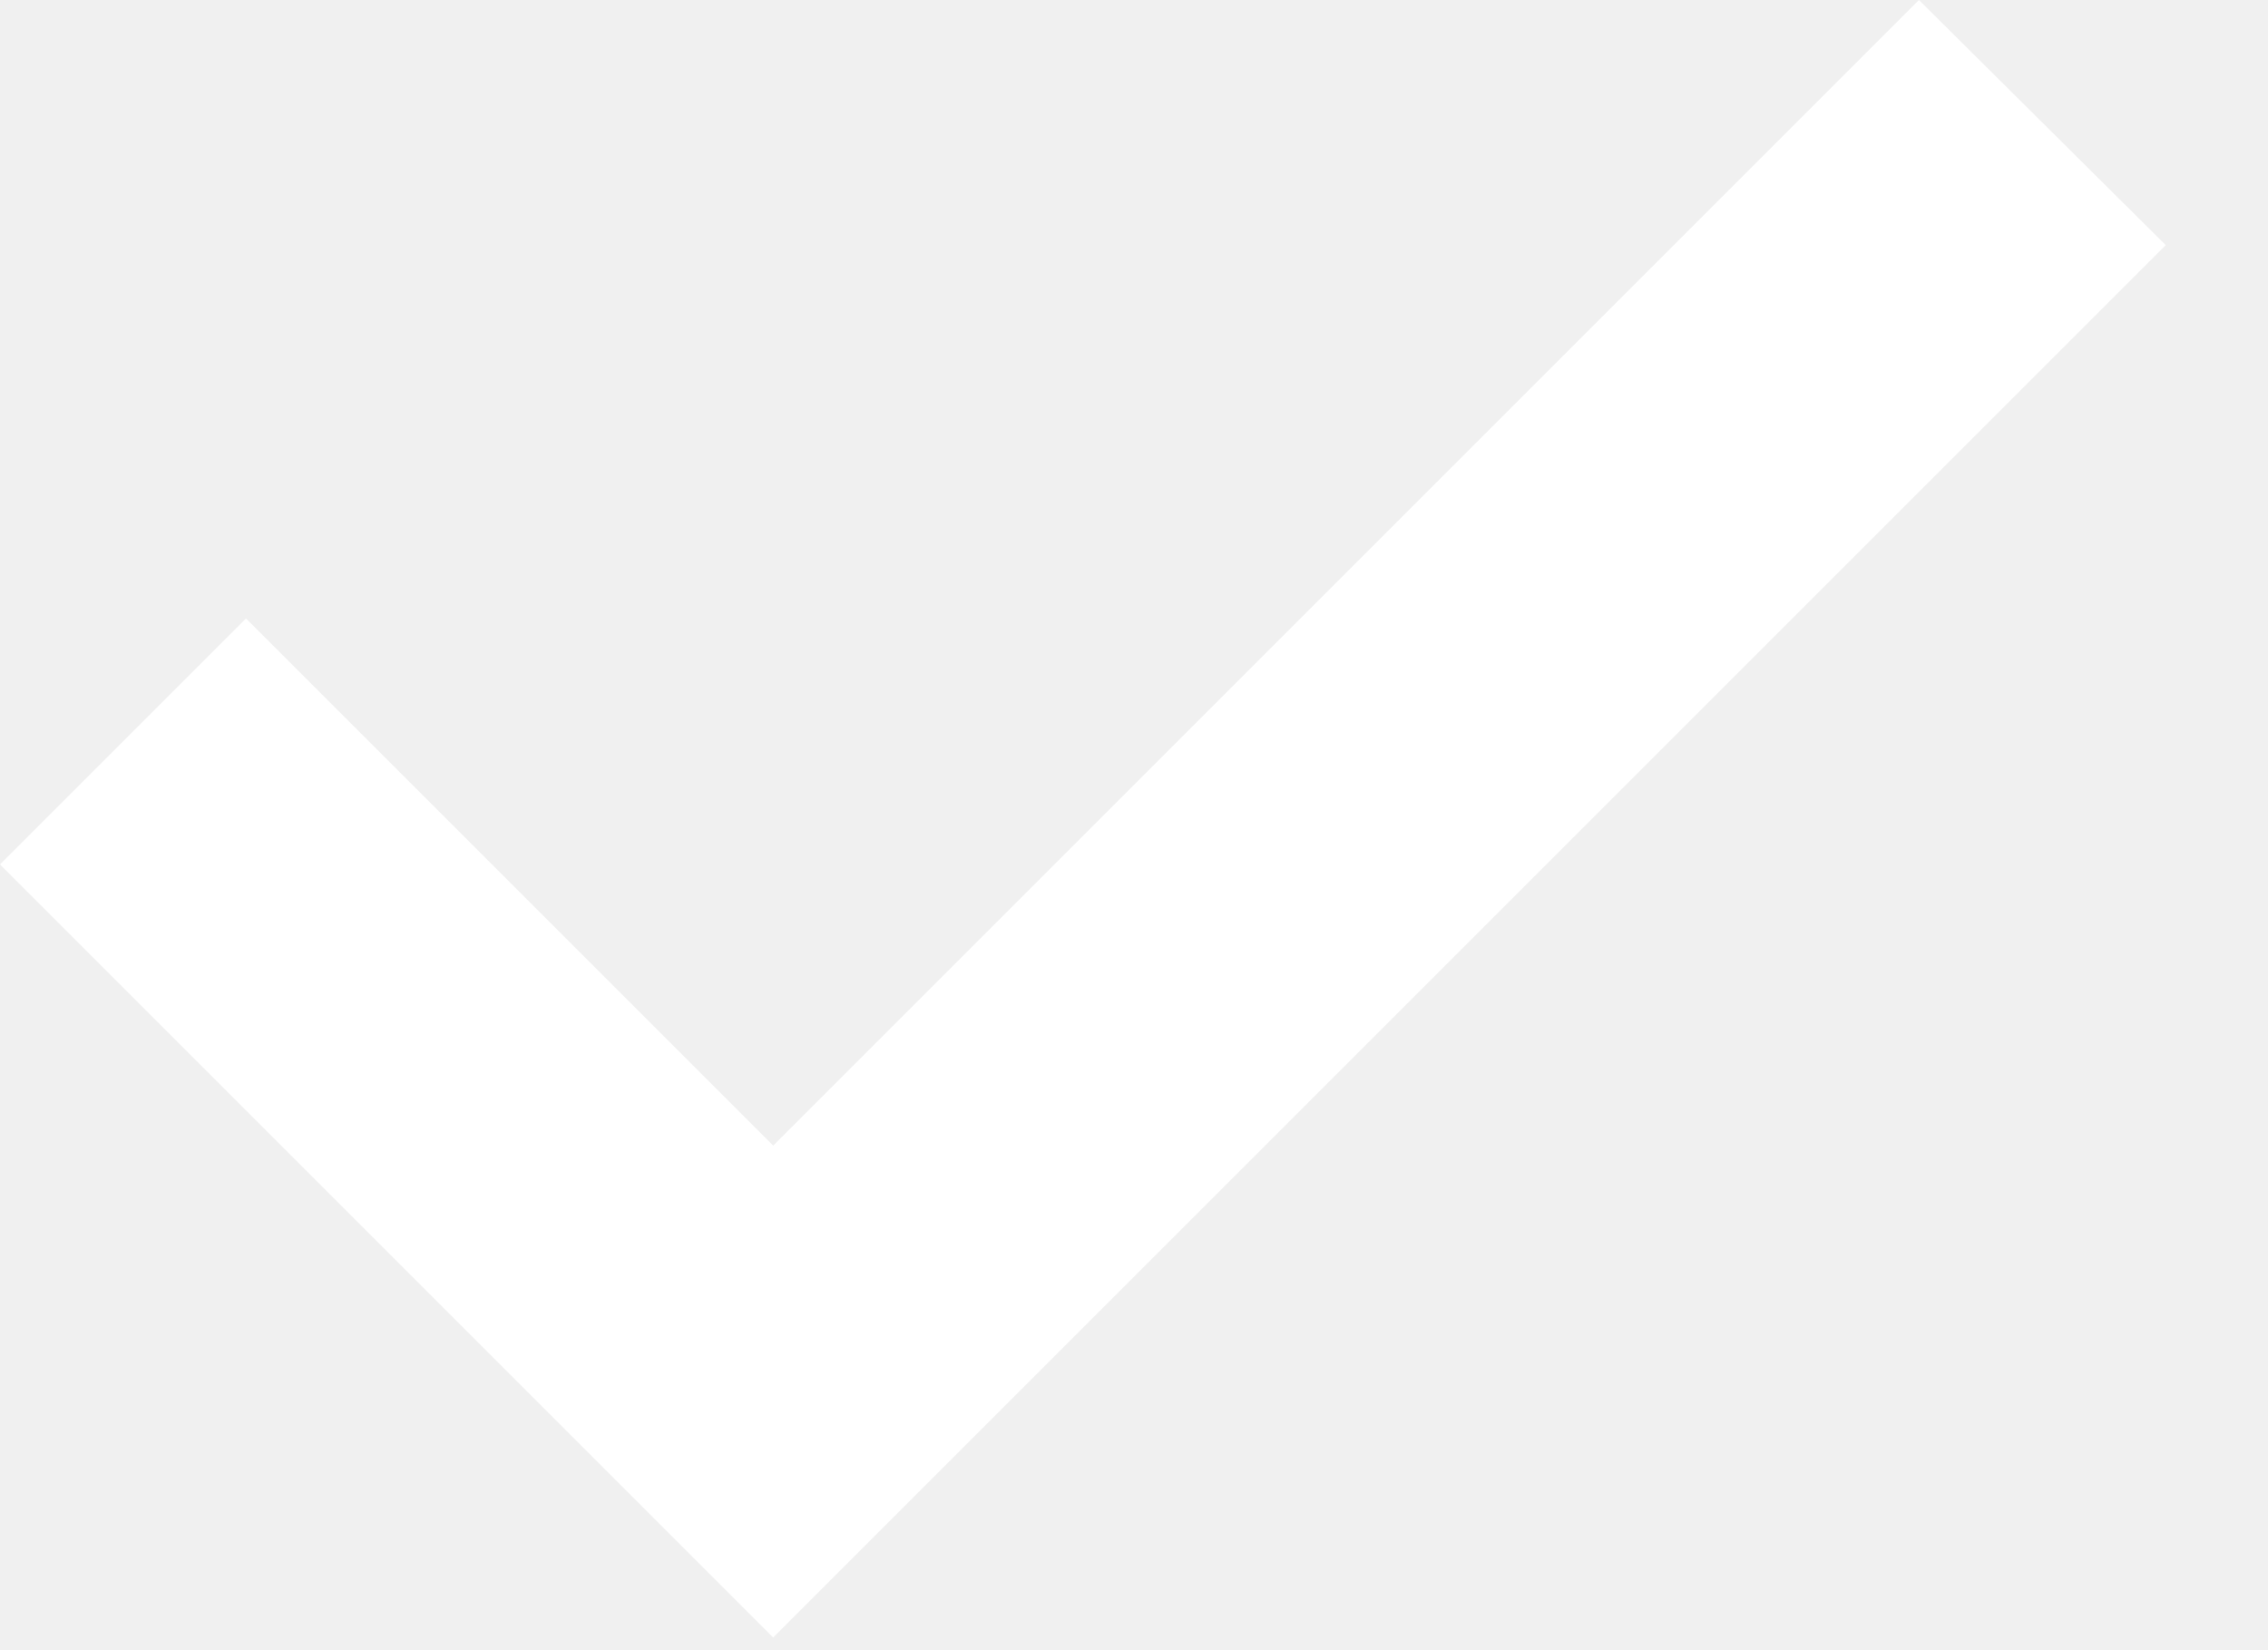
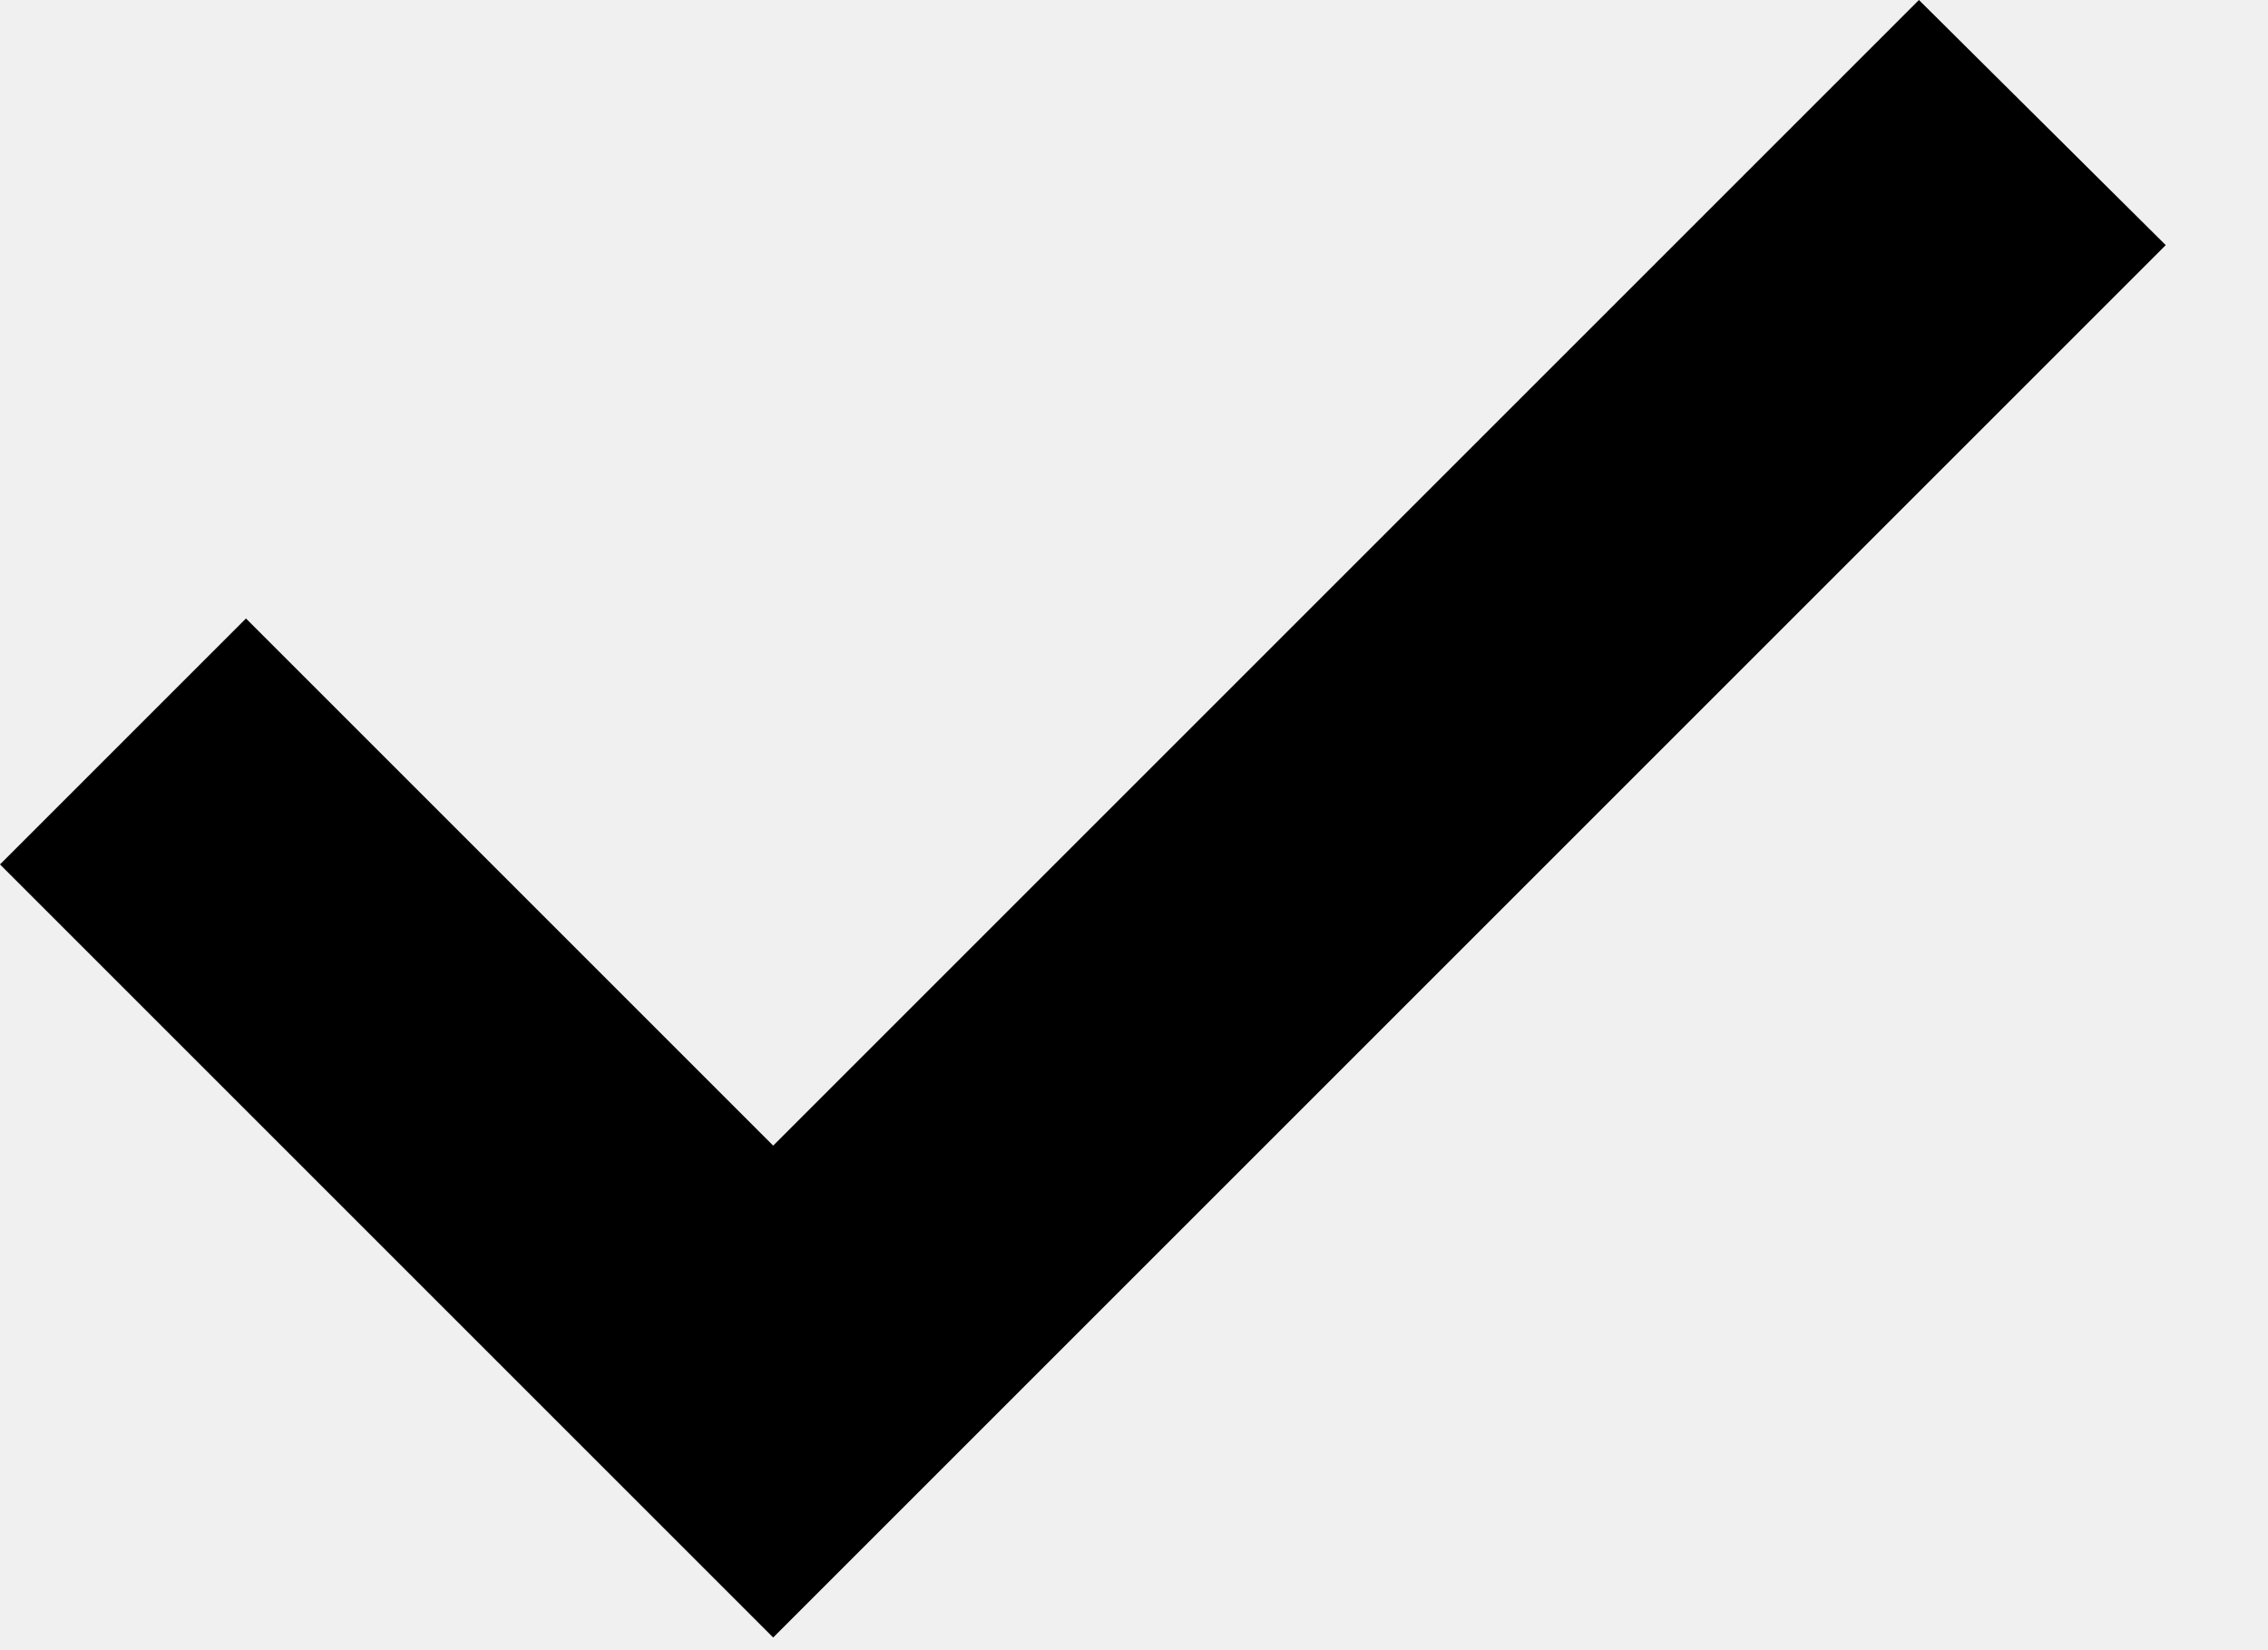
<svg xmlns="http://www.w3.org/2000/svg" width="11" height="8" viewBox="0 0 11 8" fill="none">
-   <path d="M3.75 7.943L0 4.193L1.193 3L3.75 5.557L9.307 0L10.504 1.189L3.75 7.943Z" fill="white" />
+   <path d="M3.75 7.943L0 4.193L1.193 3L3.75 5.557L9.307 0L10.504 1.189L3.75 7.943Z" fill="currentColor" />
</svg>
